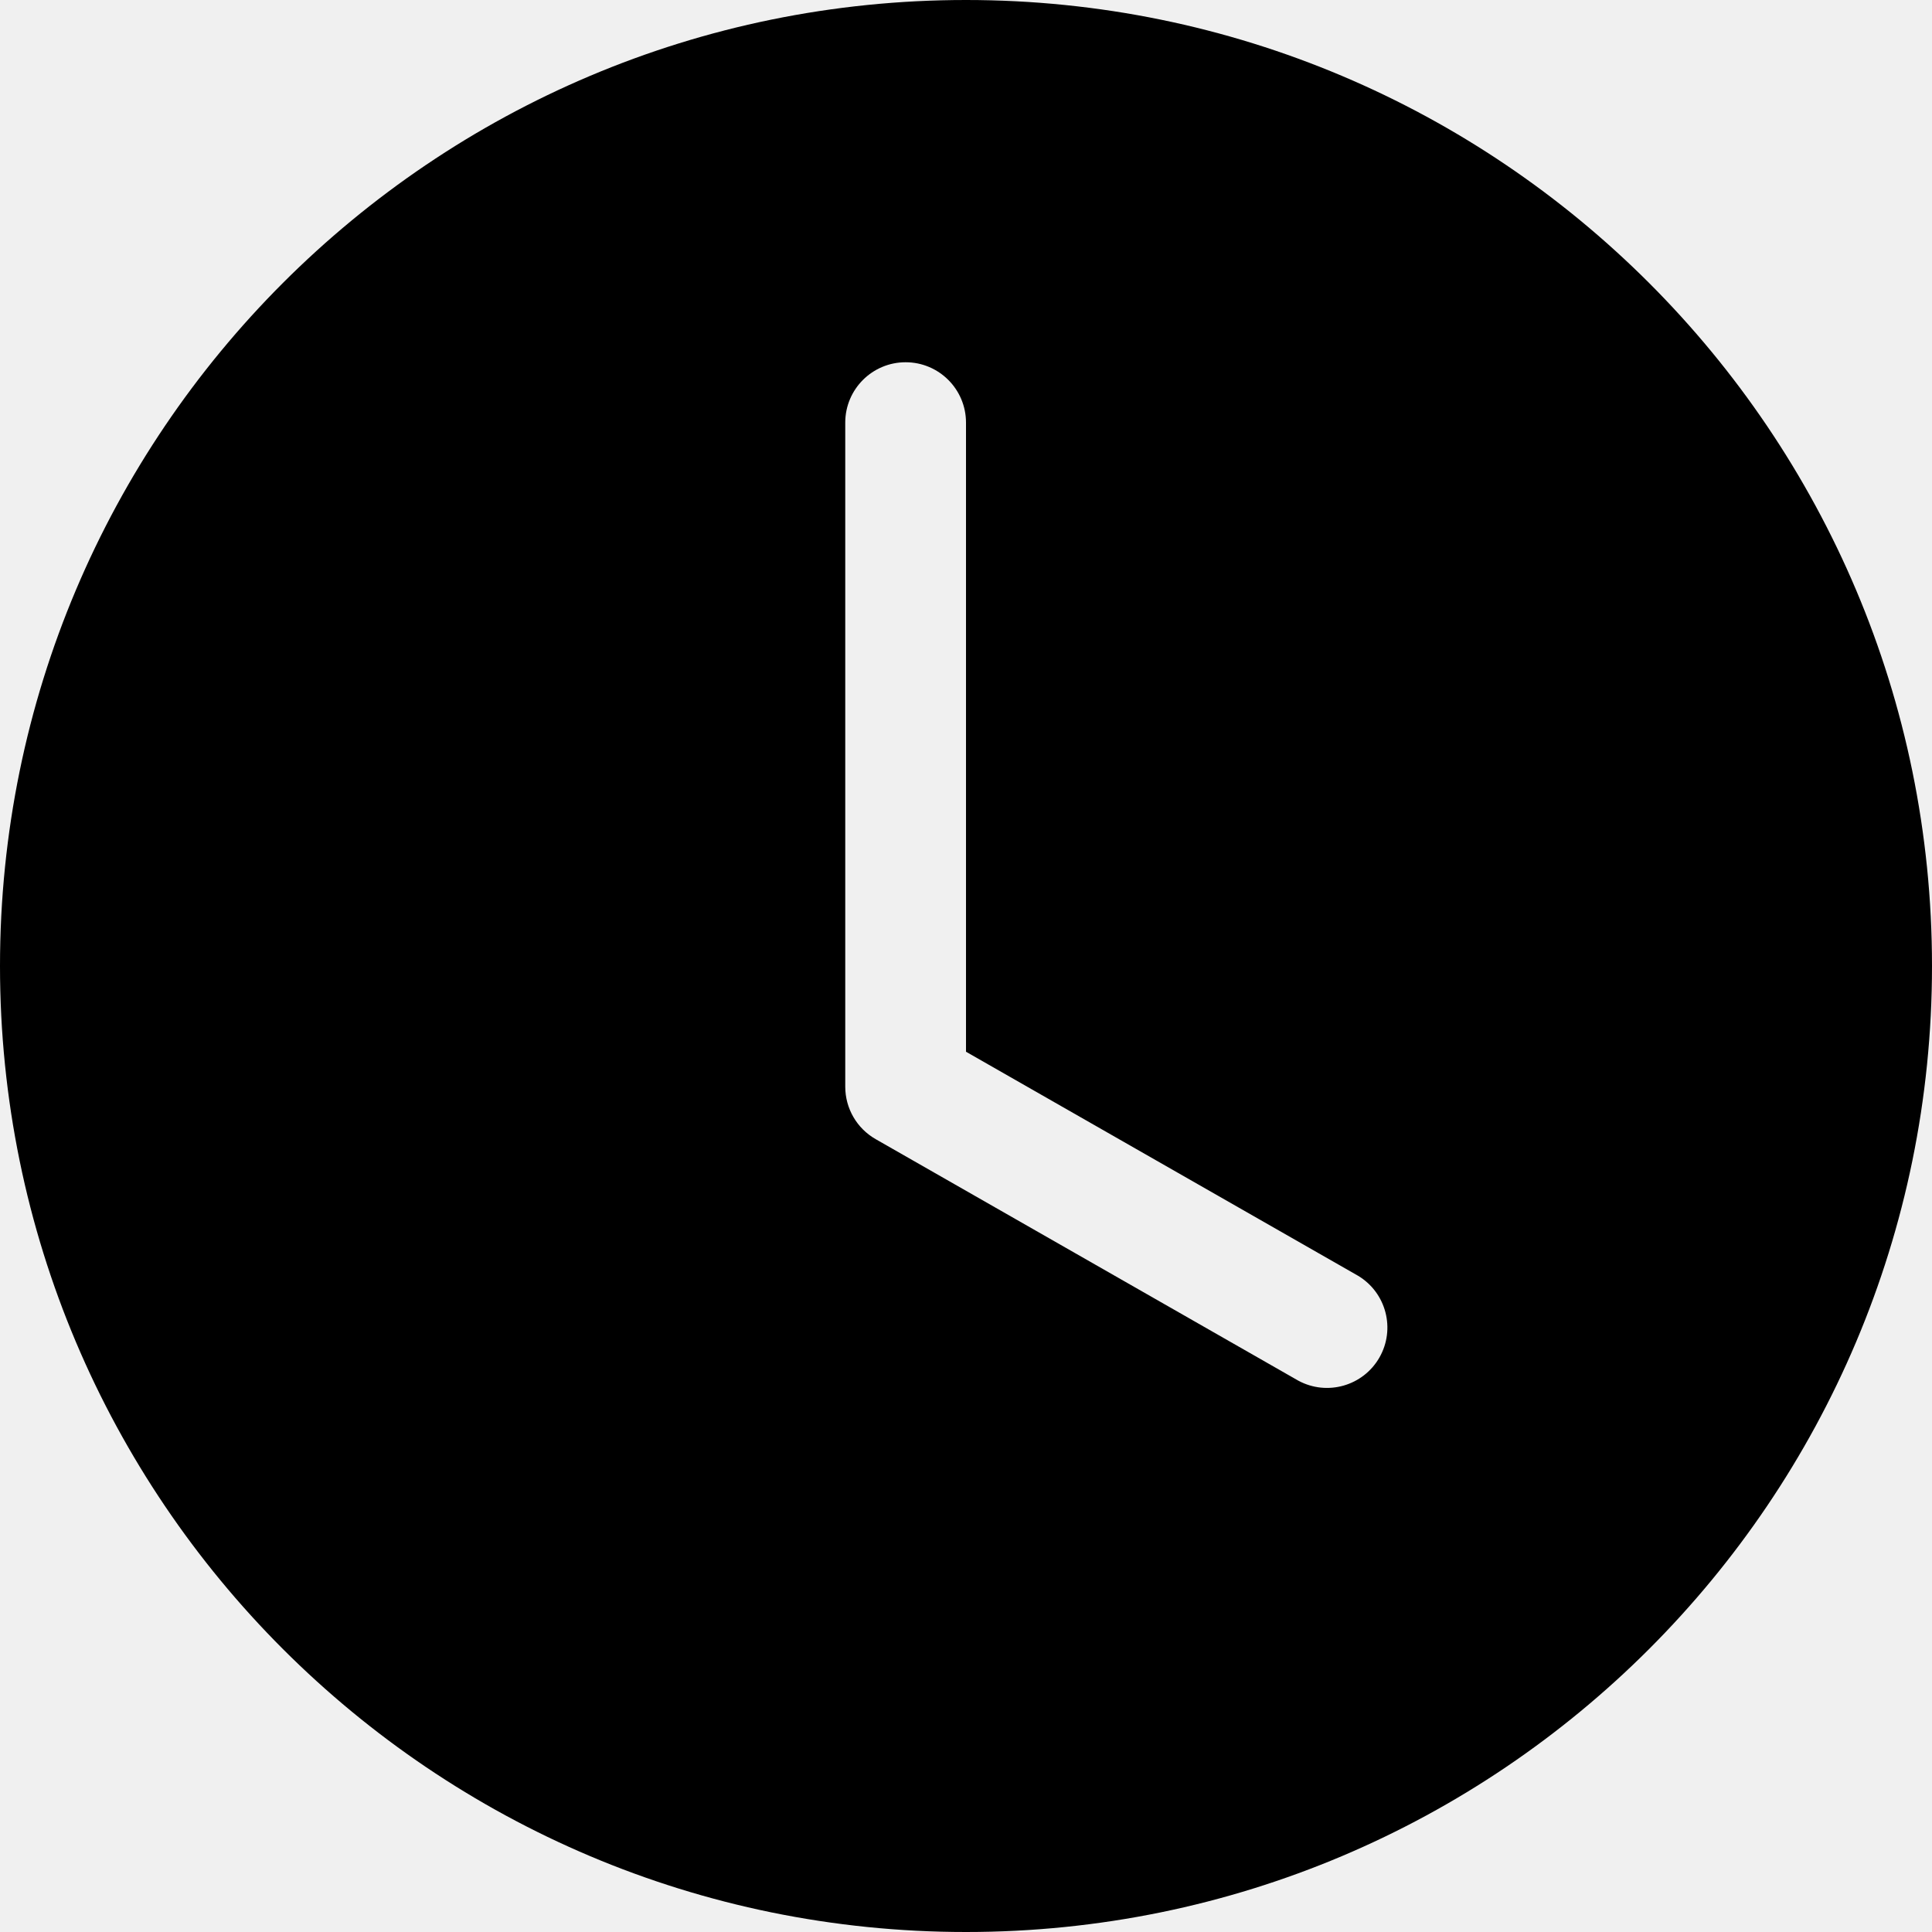
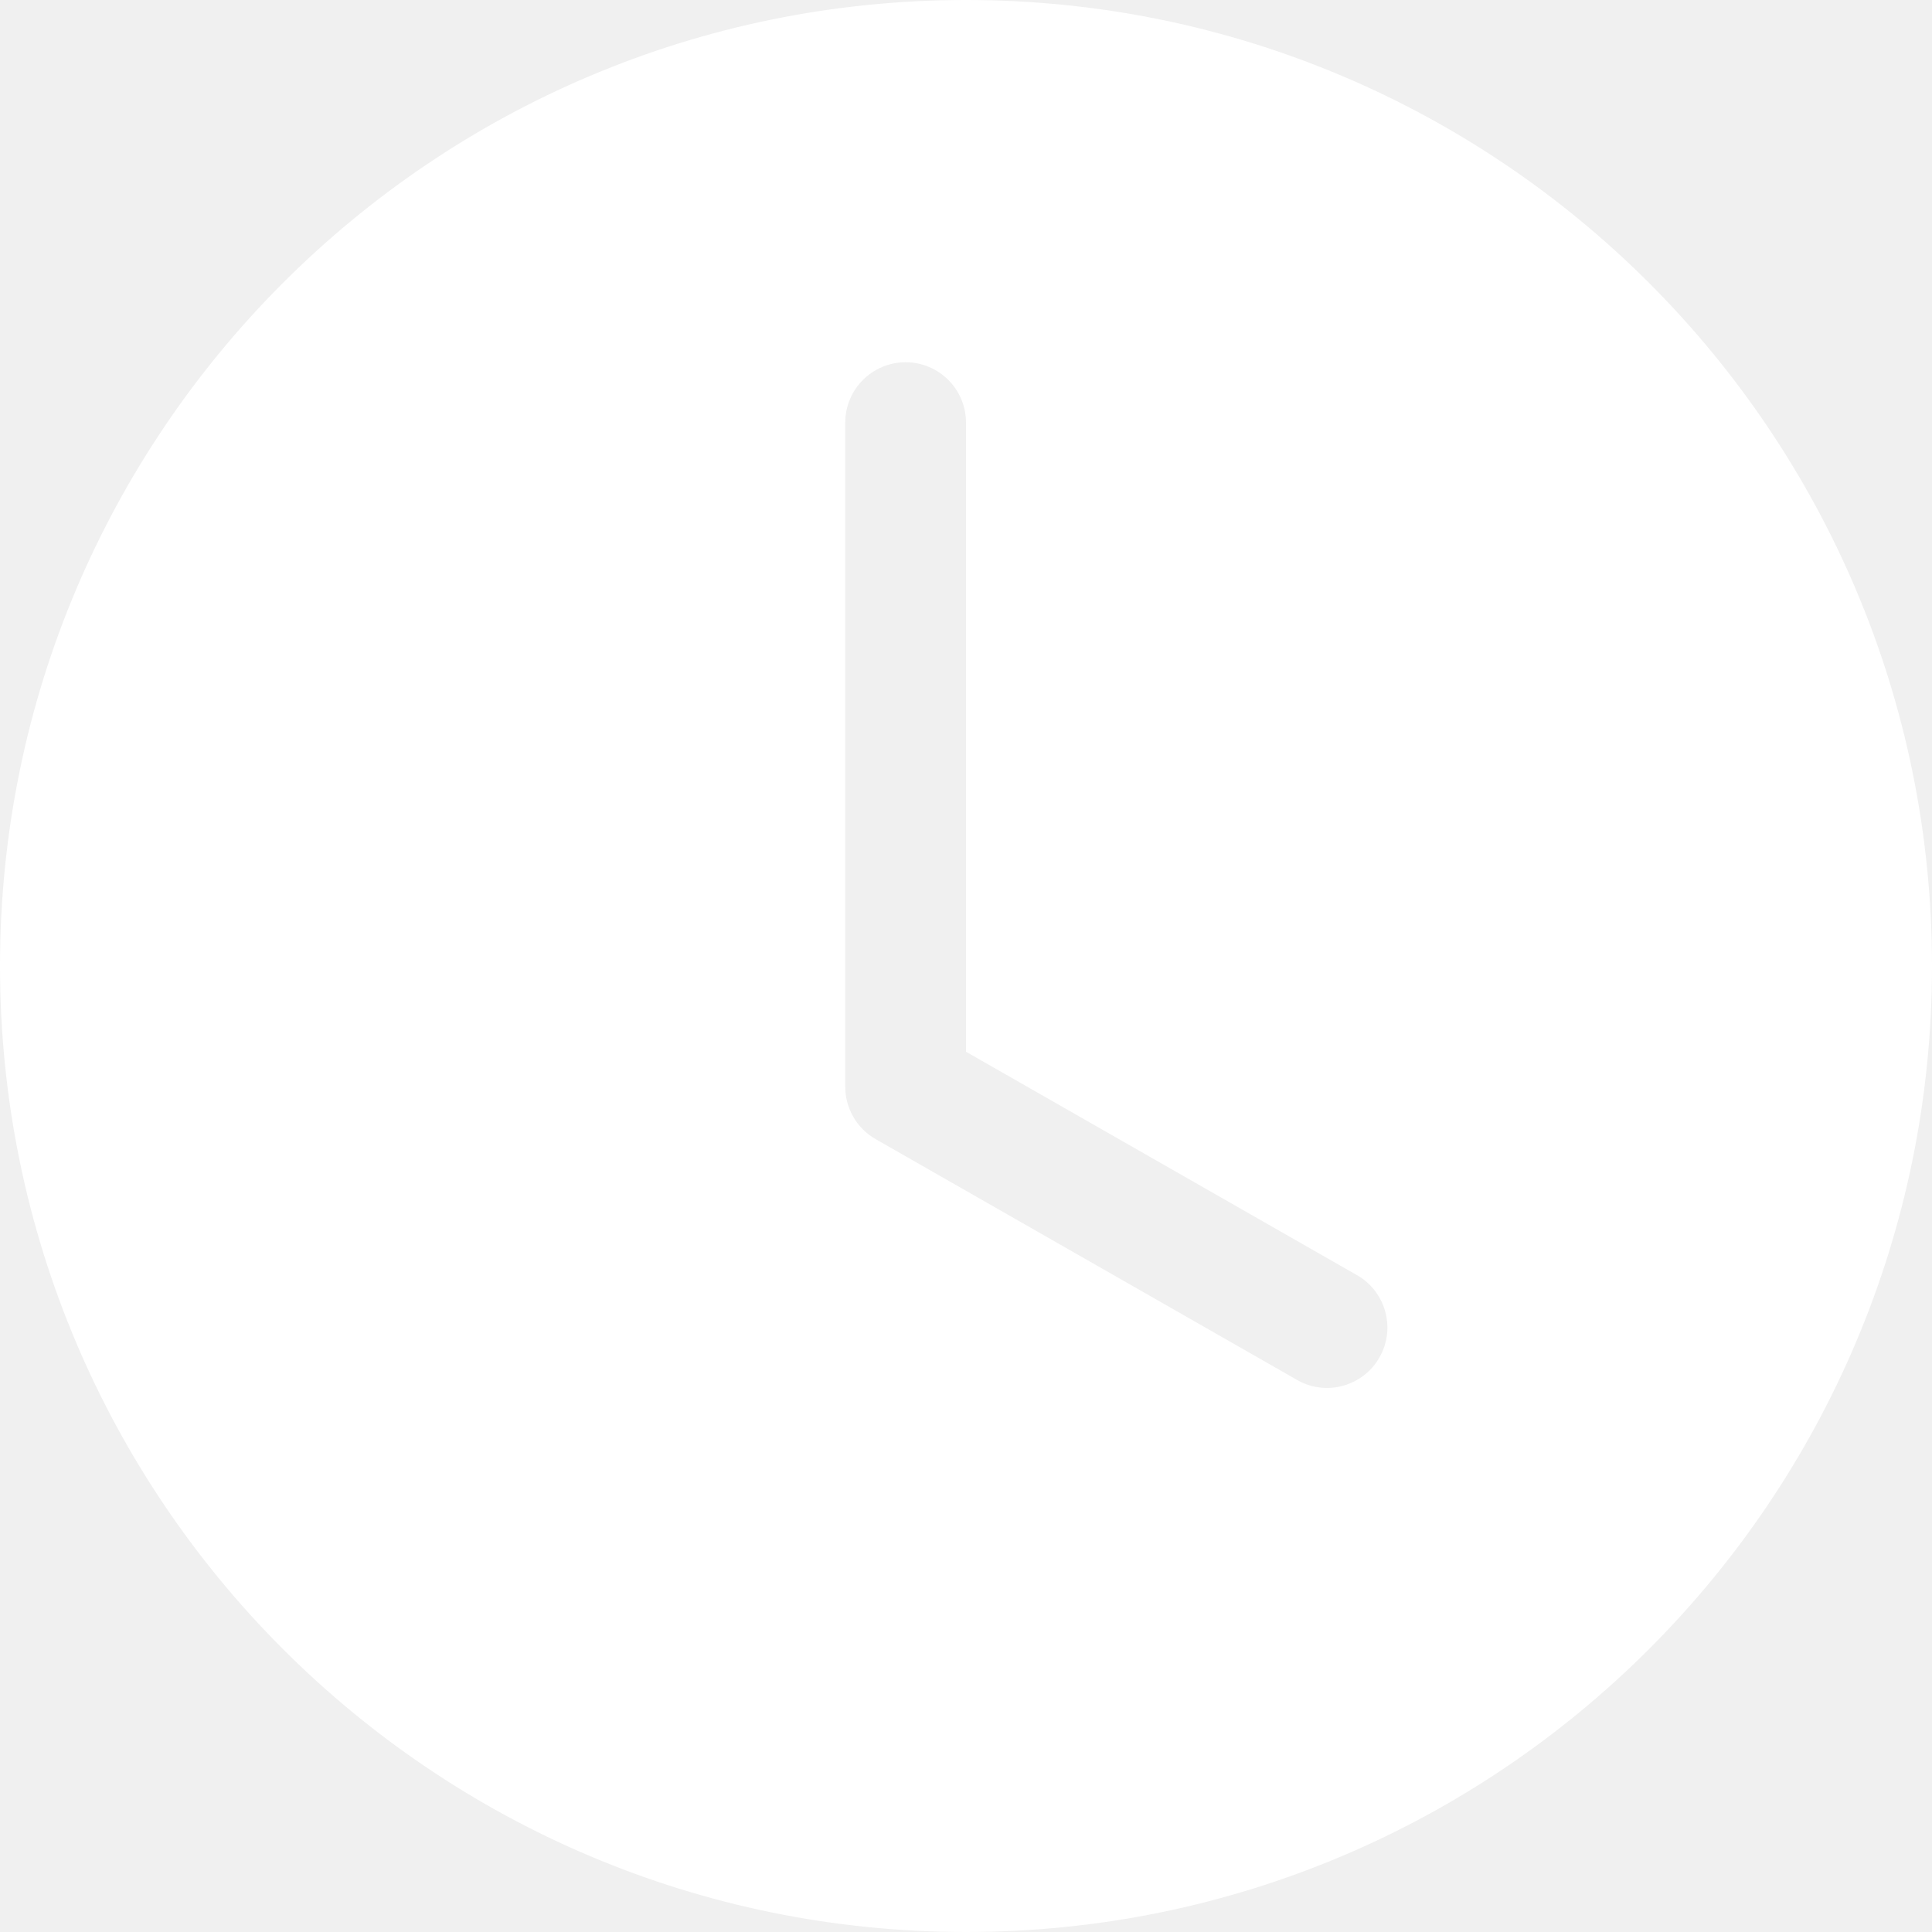
- <svg xmlns="http://www.w3.org/2000/svg" width="16" height="16" fill="currentColor" class="bi bi-clock-fill" viewBox="0 0 16 16">
+ <svg xmlns="http://www.w3.org/2000/svg" width="23" height="23" fill="#fff" class="bi bi-clock-fill" viewBox="0 0 16 16">
  <path d="M16 8A8 8 0 1 1 0 8a8 8 0 0 1 16 0zM8 3.5a.5.5 0 0 0-1 0V9a.5.5 0 0 0 .252.434l3.5 2a.5.5 0 0 0 .496-.868L8 8.71V3.5z" />
</svg>
